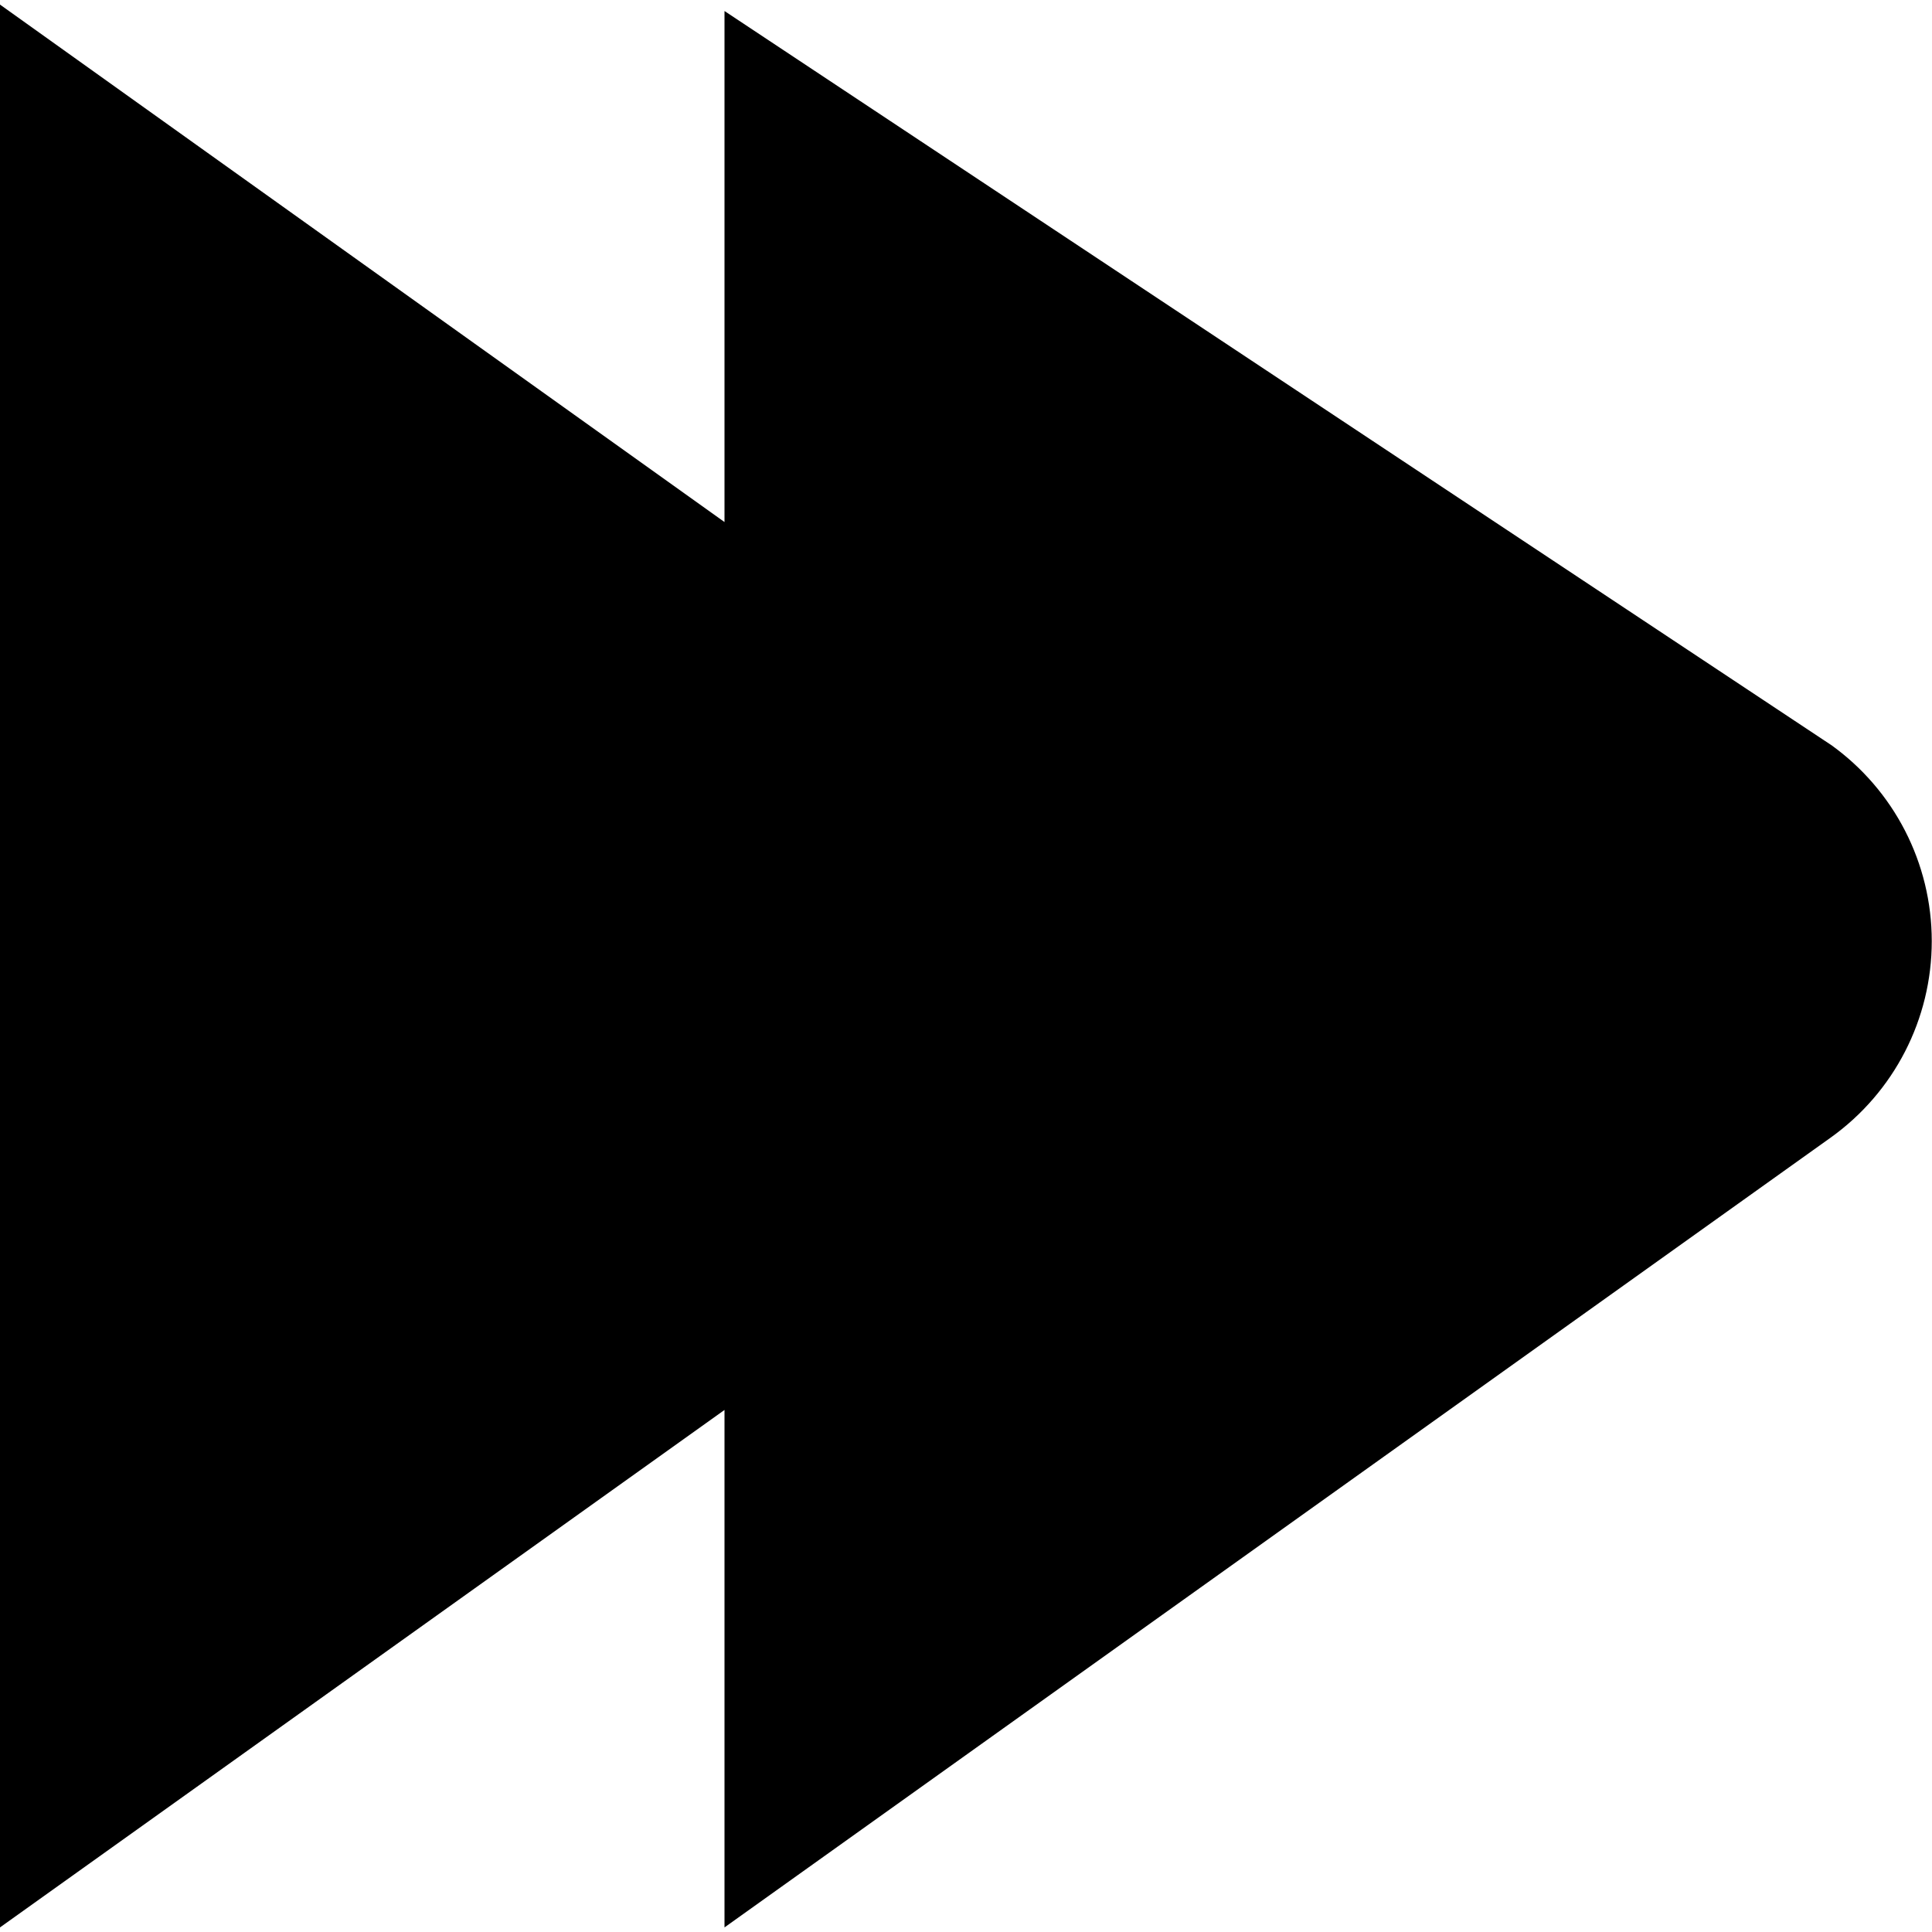
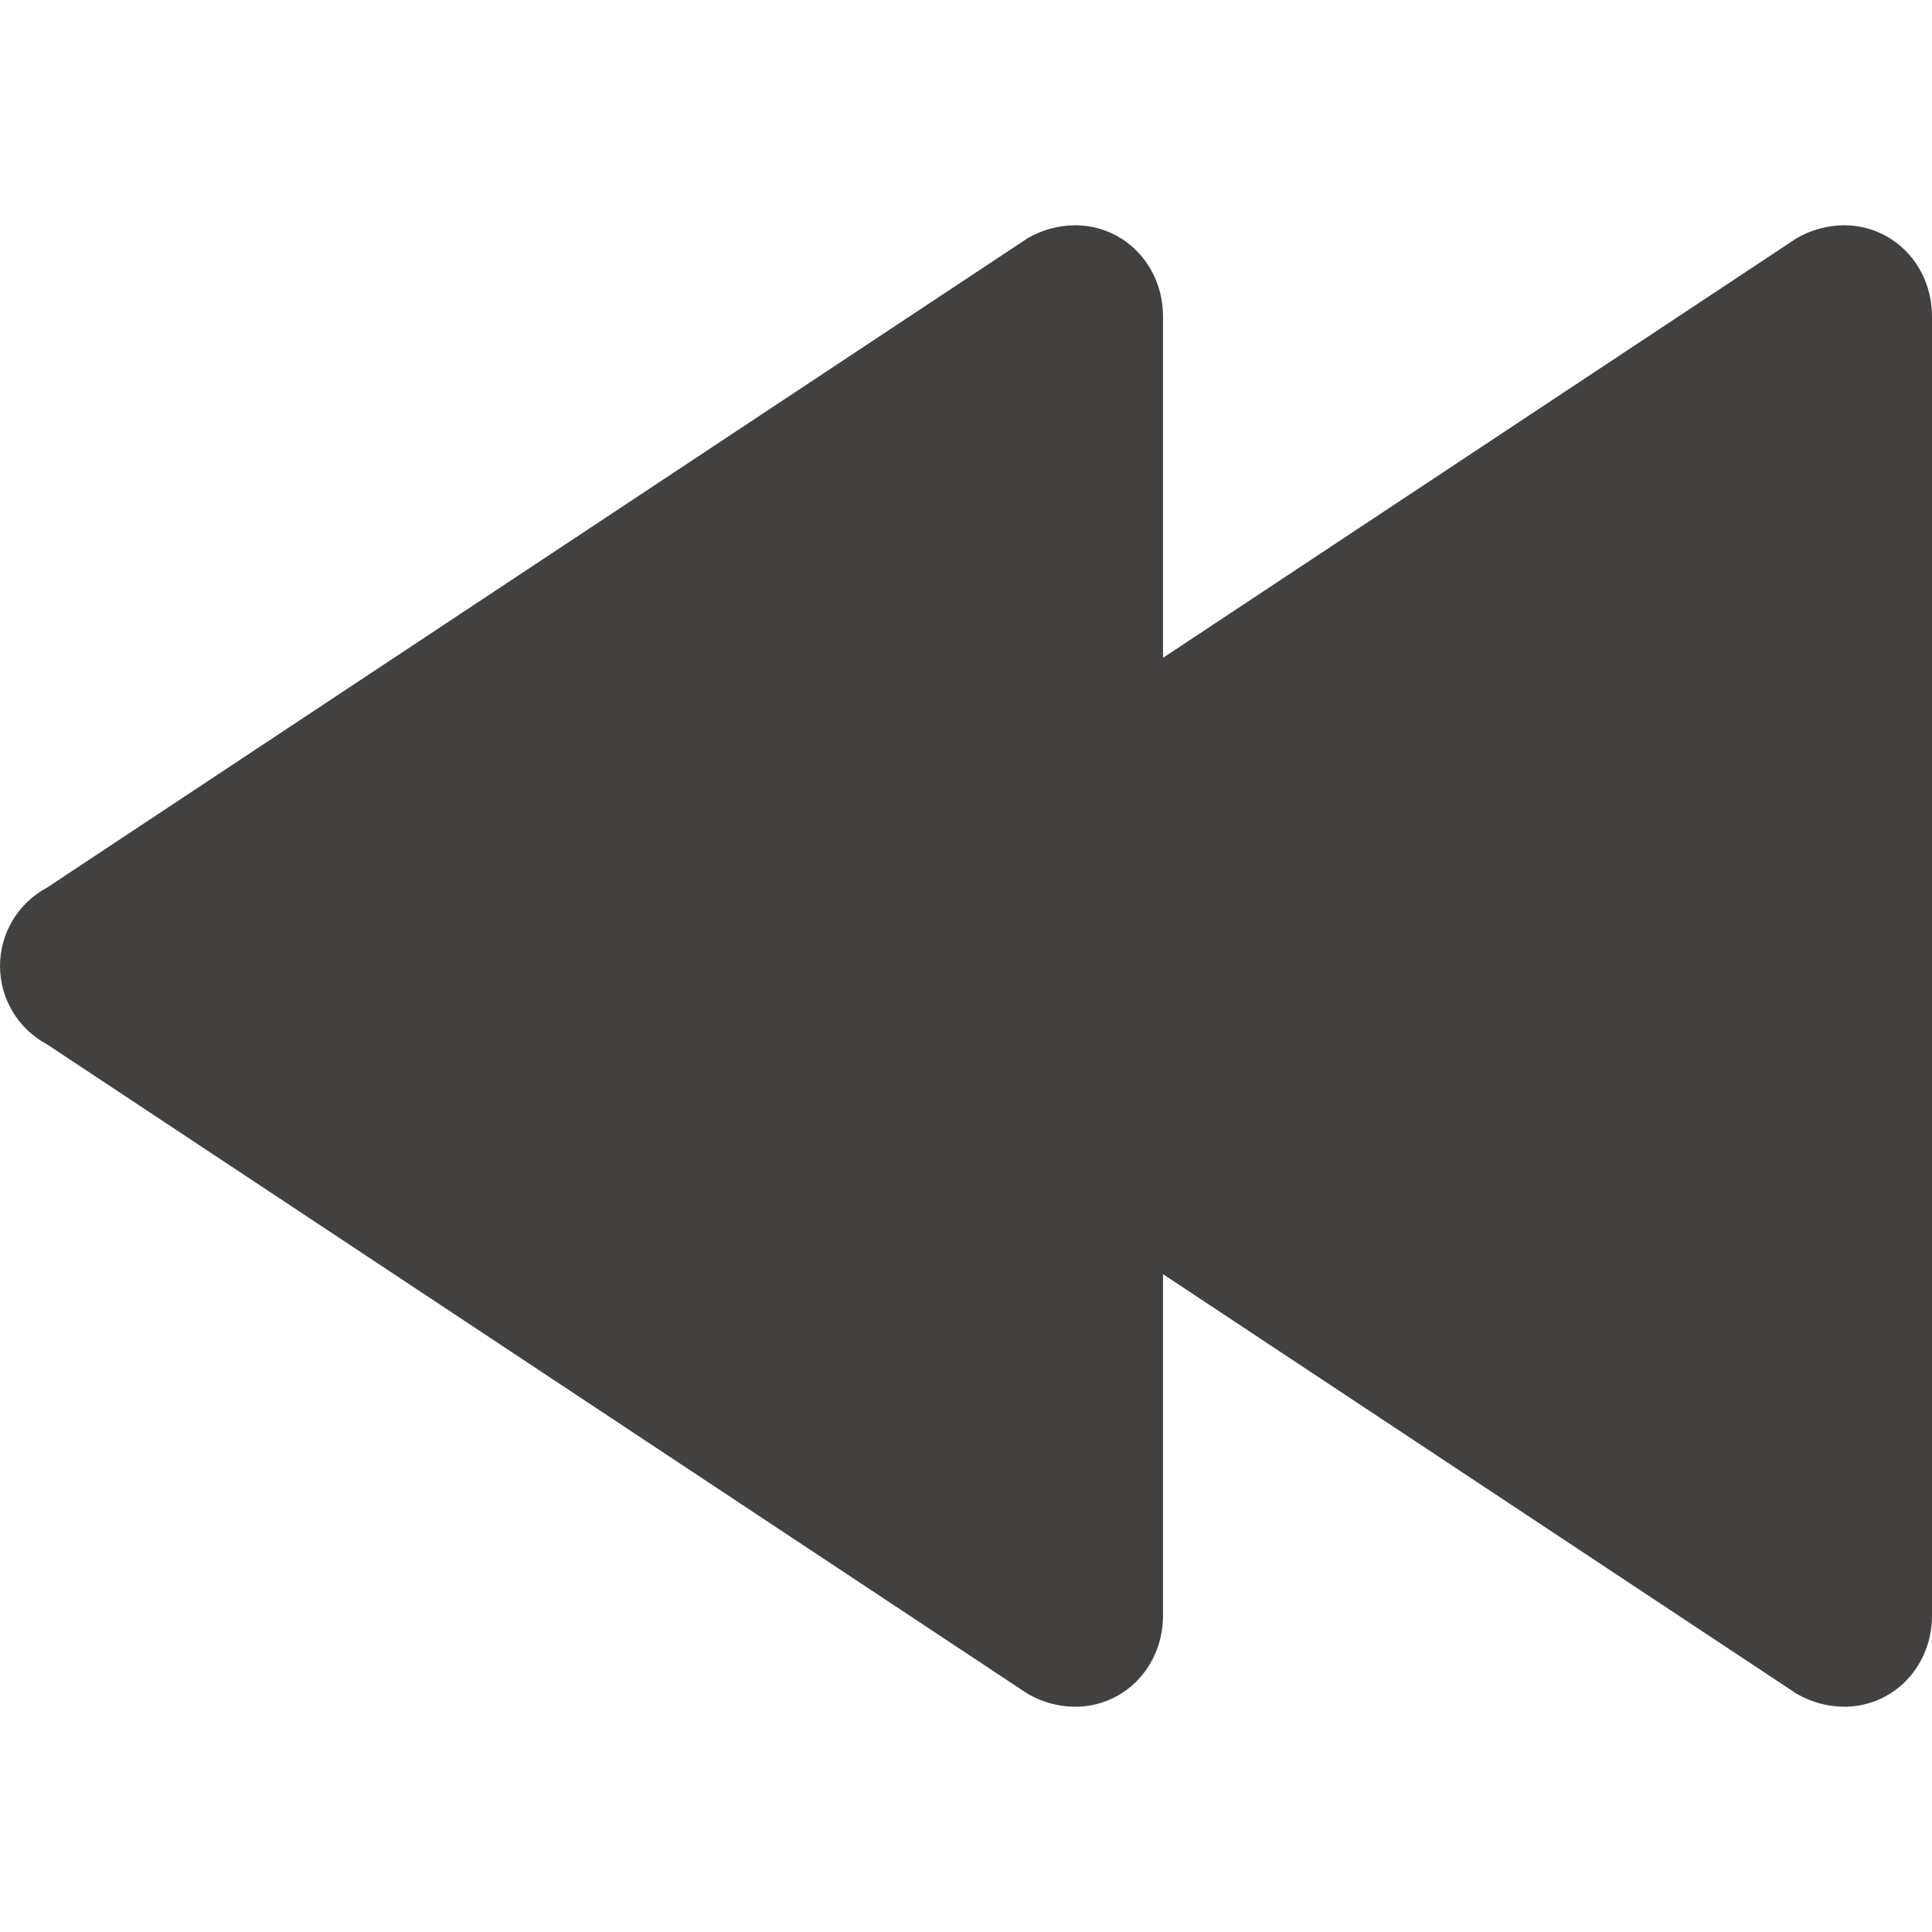
- <svg xmlns="http://www.w3.org/2000/svg" id="Layer_1" data-name="Layer 1" viewBox="0 0 24 24" width="512" height="512">
-   <path d="M22.74,9.25,9,.137V6.485L0,.057V23.943l9-6.428v6.428l13.741-9.811a3,3,0,0,0,0-4.882Z" />
+ <svg xmlns="http://www.w3.org/2000/svg" id="Layer_1" data-name="Layer 1" viewBox="0 0 512 512">
+   <path d="M488.67,452.31c13.09,0,23.33-10.63,23.33-24.2V83.89c0-13.57-10.25-24.19-23.34-24.19a25.26,25.26,0,0,0-12.58,3.46L216.19,235.26a23.53,23.53,0,0,0,0,41.47l259.9,172.11a25.24,25.24,0,0,0,12.58,3.46Z" fill="#434040" />
+   <path d="M284.88,452.31c13.09,0,23.33-10.63,23.33-24.2V83.89c0-13.57-10.25-24.19-23.34-24.19a25.26,25.26,0,0,0-12.58,3.46L12.41,235.26a23.53,23.53,0,0,0,0,41.47L272.3,448.85a25.24,25.24,0,0,0,12.58,3.46Z" fill="#434040" />
</svg>
